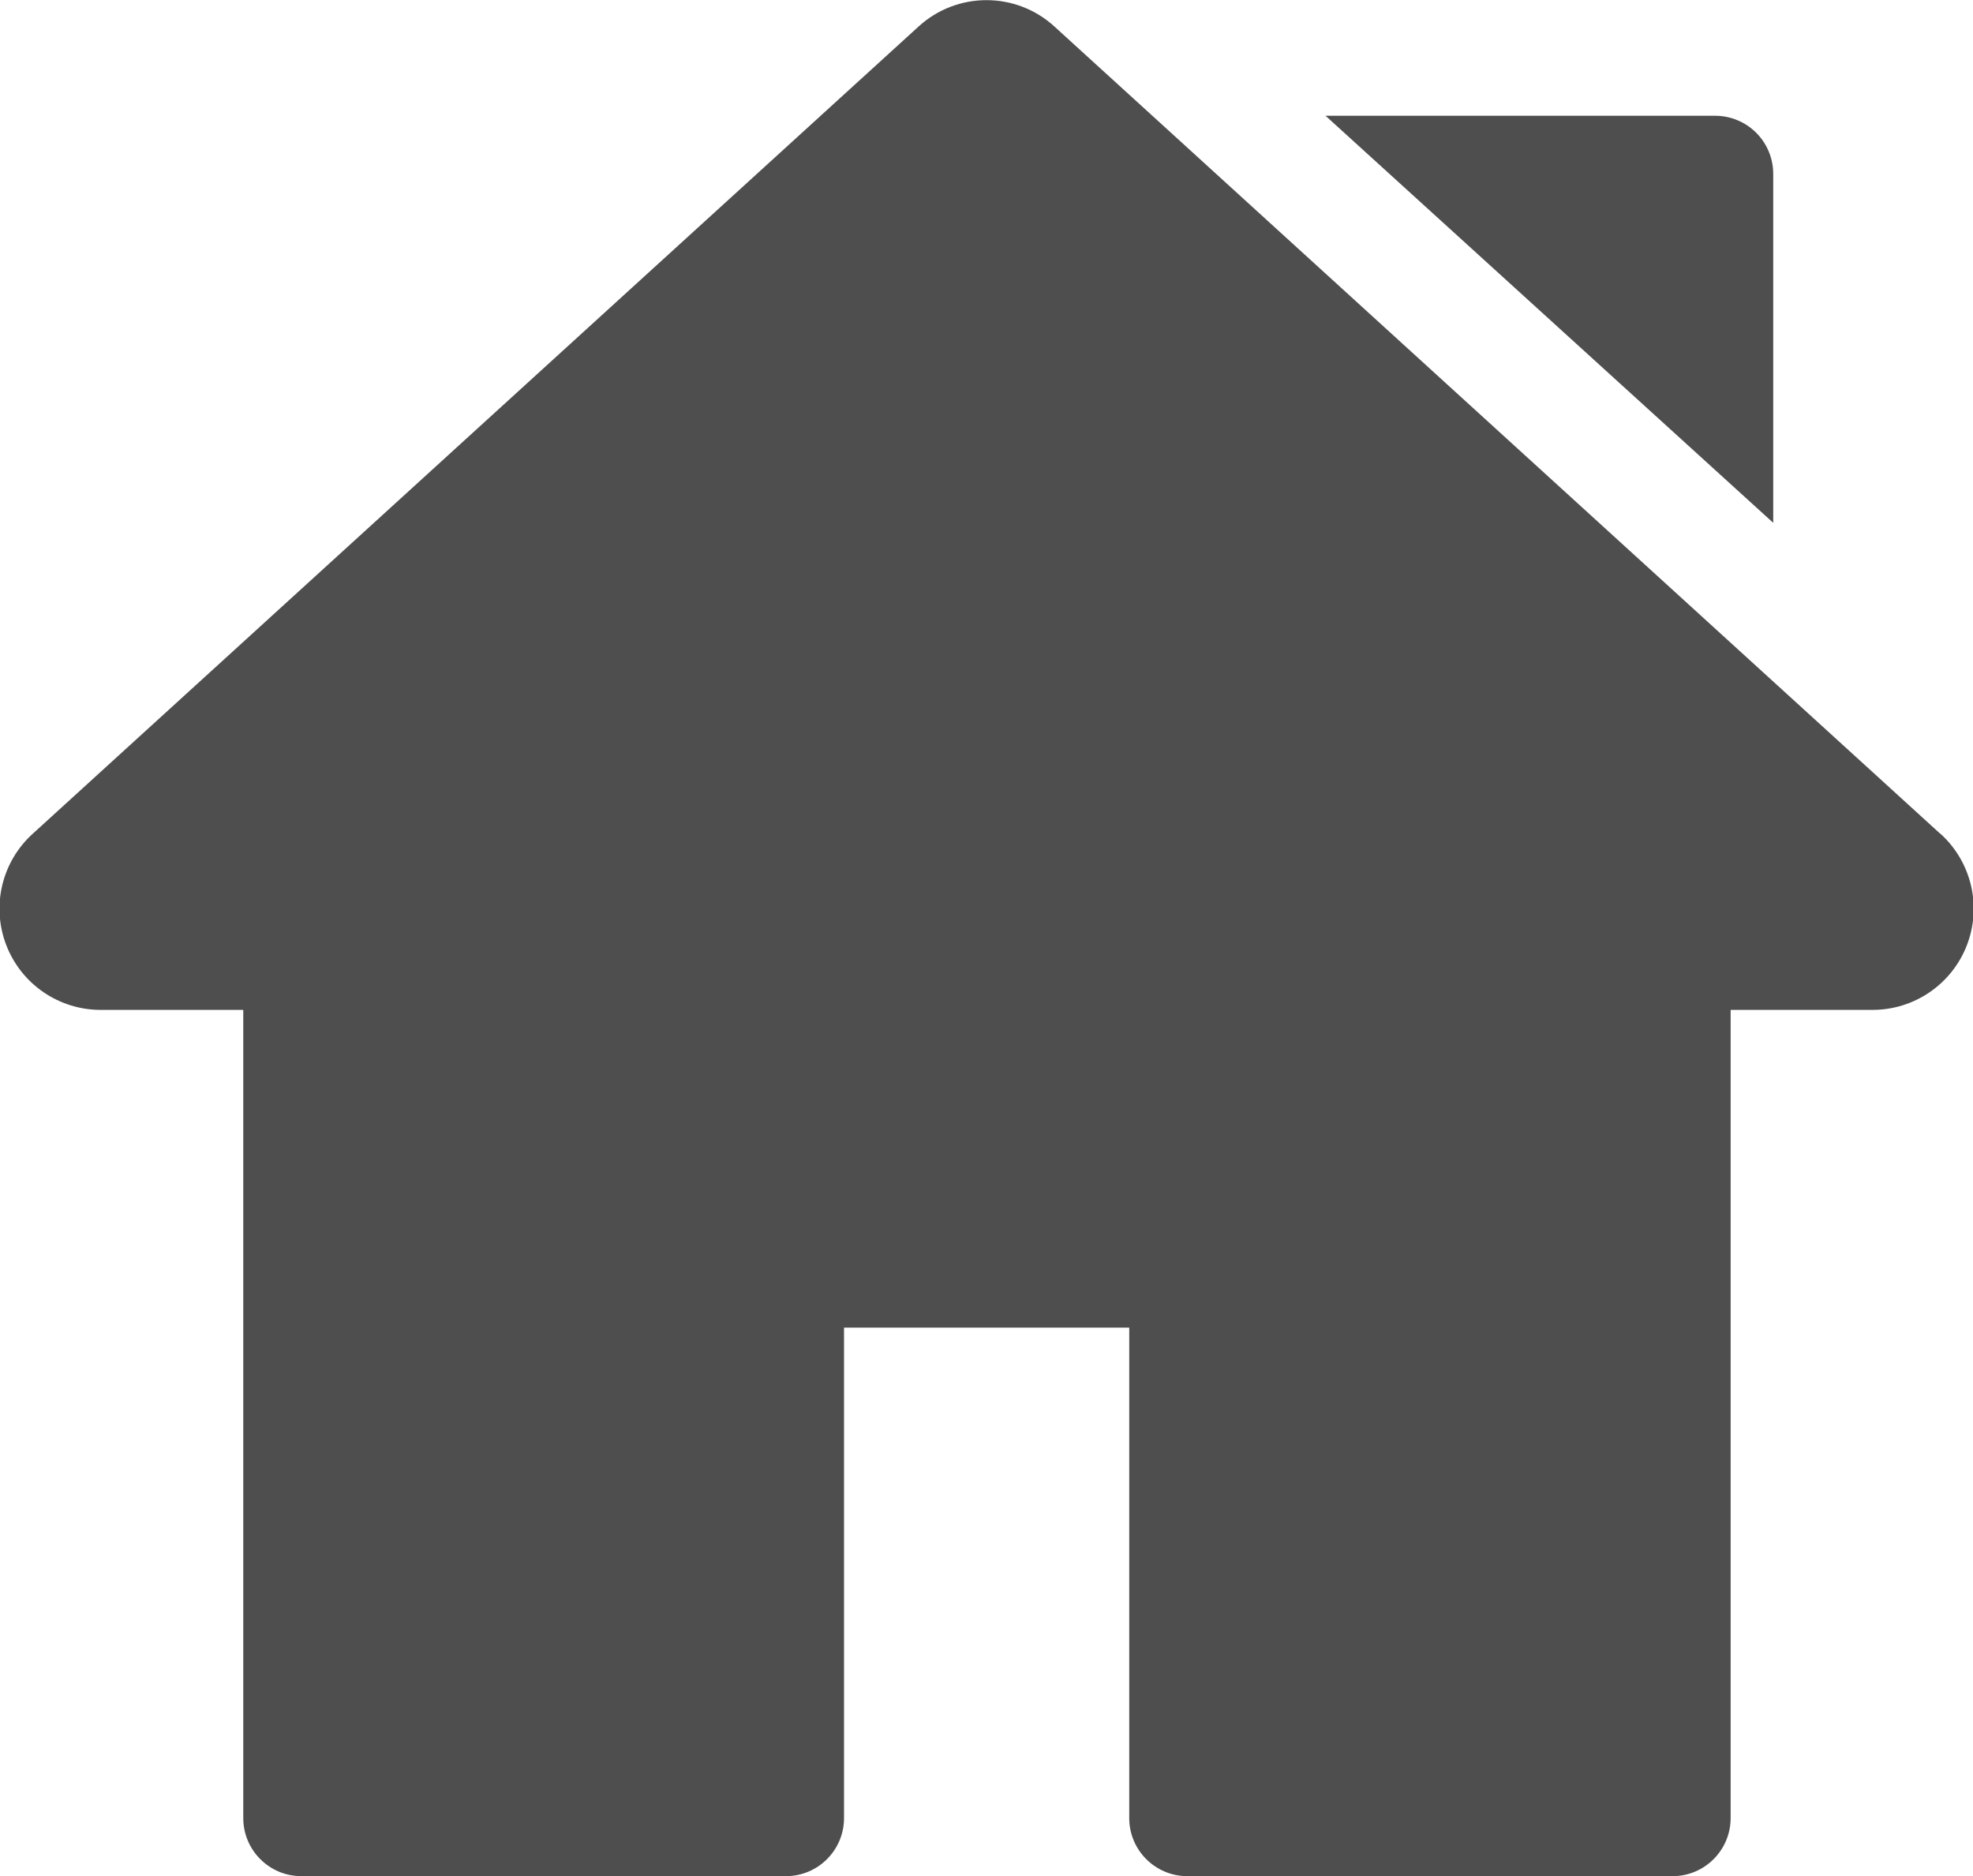
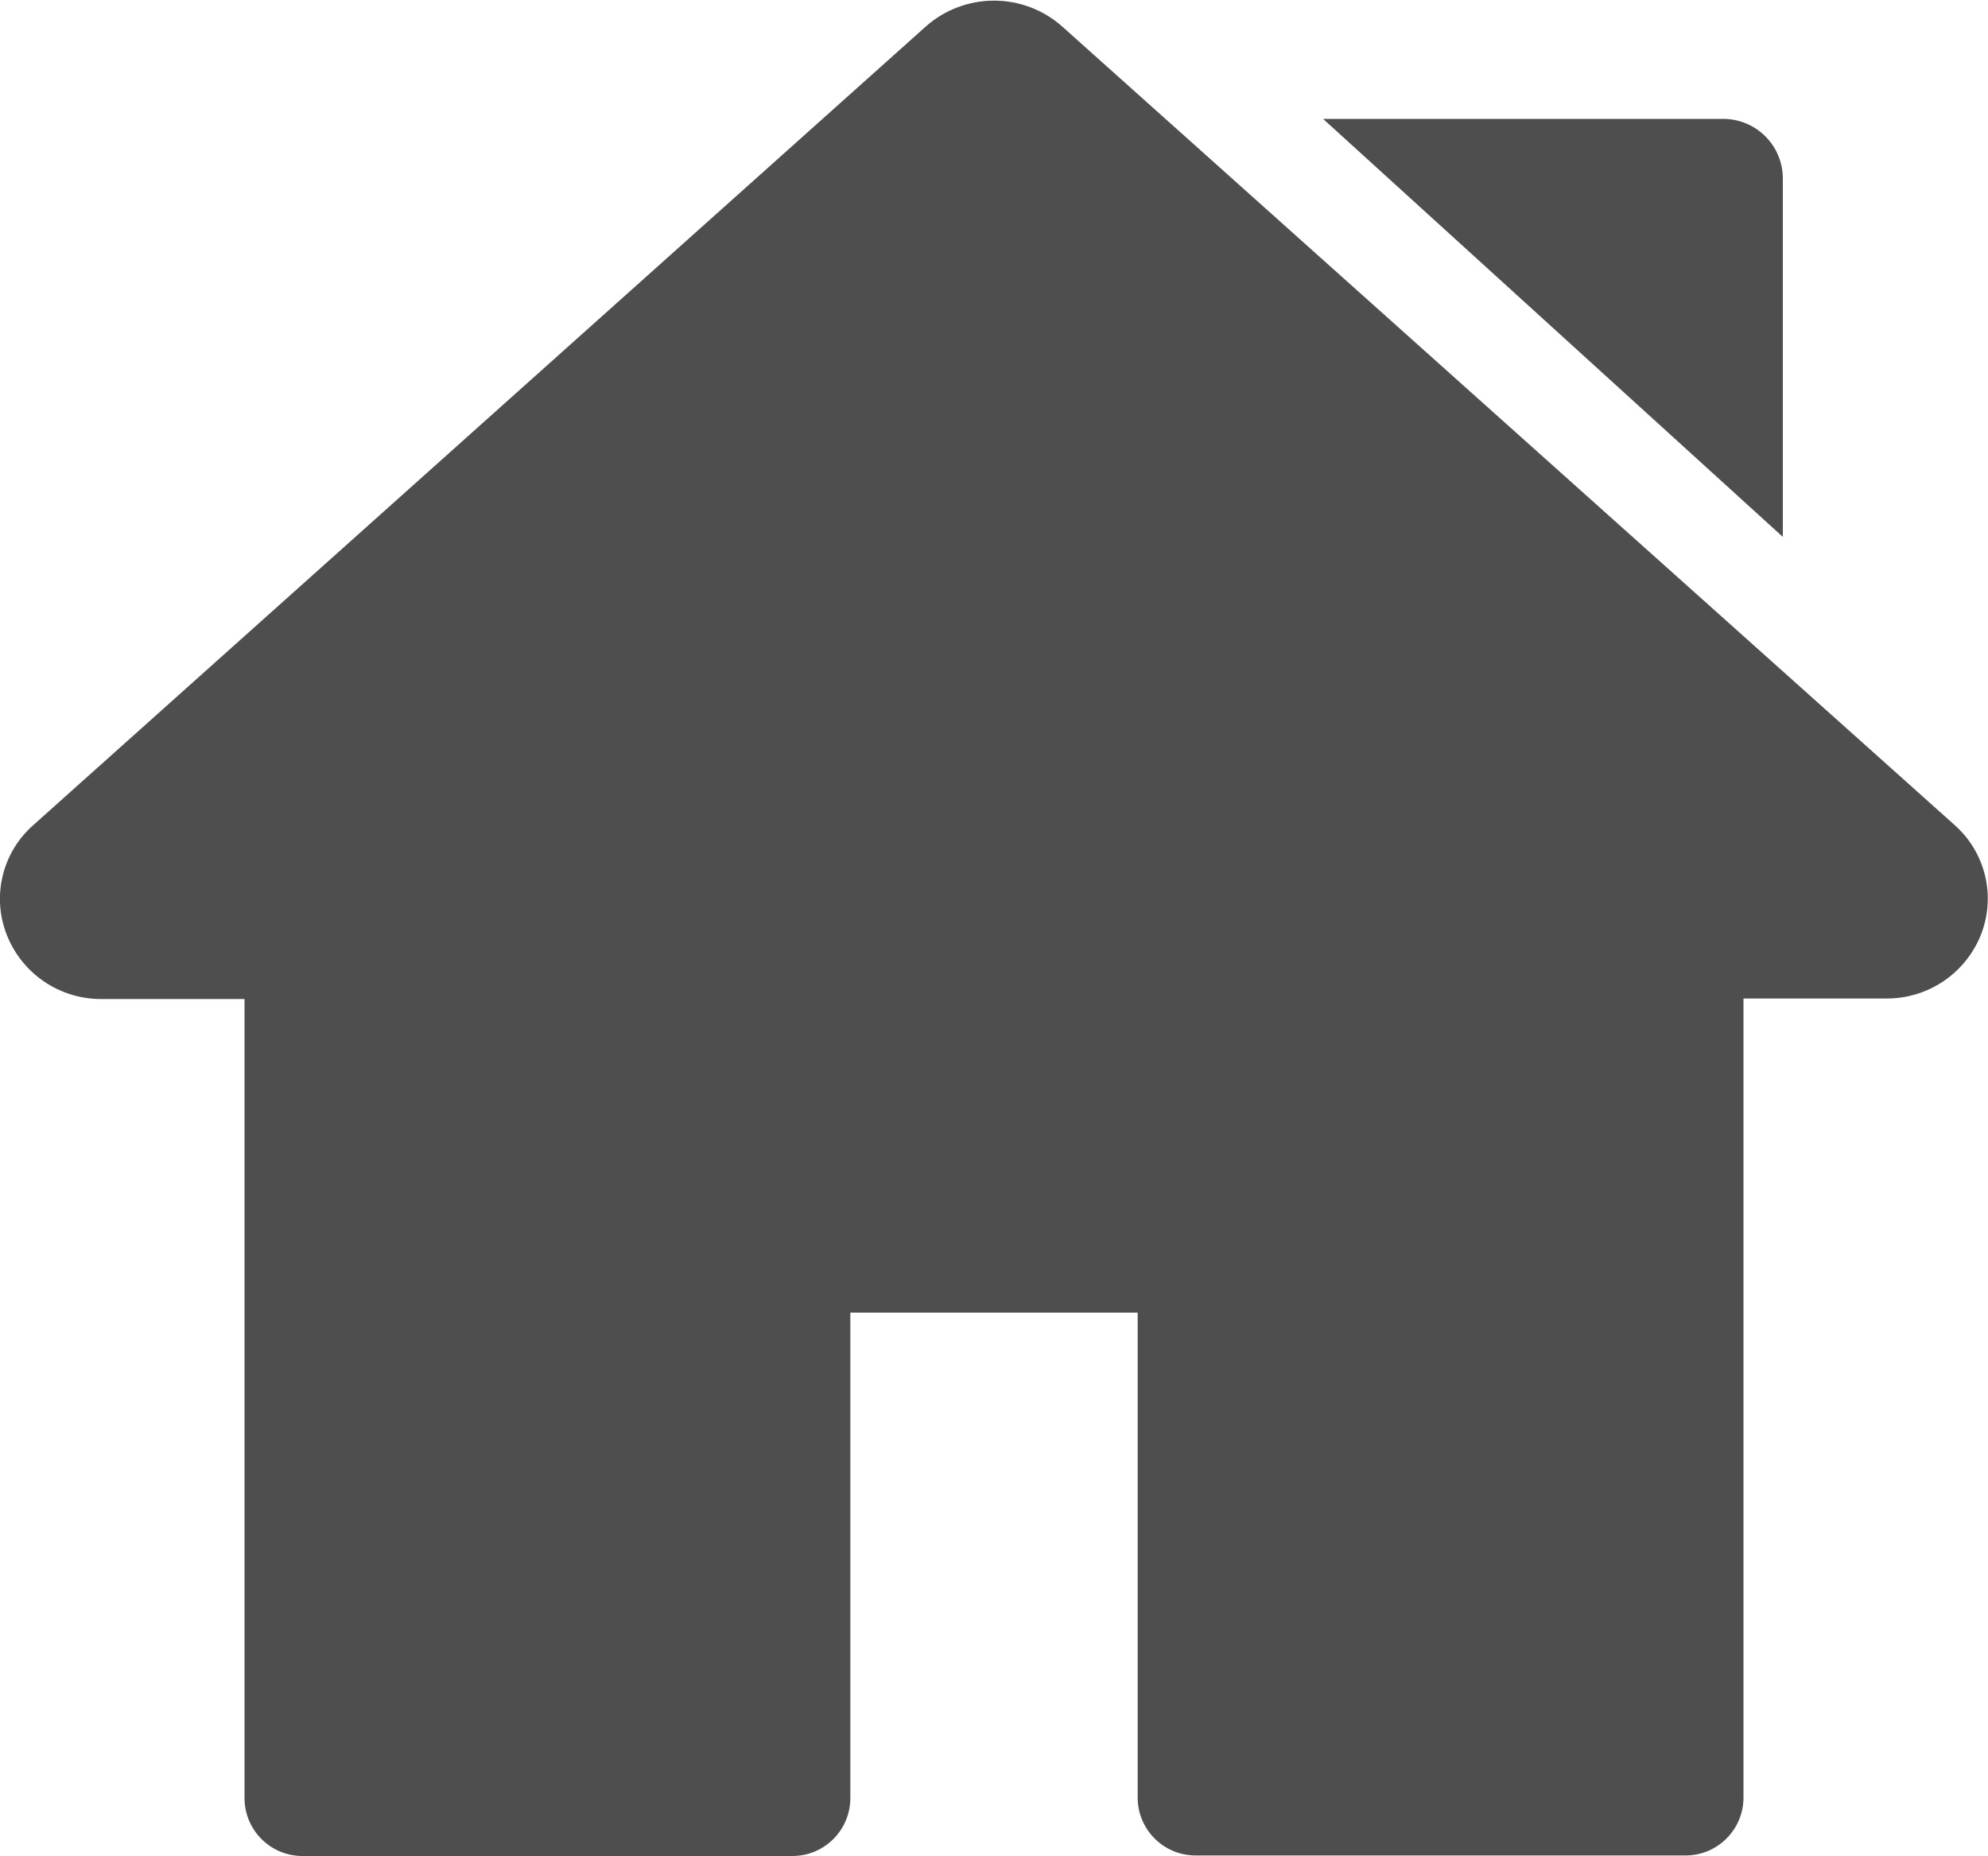
- <svg xmlns="http://www.w3.org/2000/svg" id="home" width="15.288" height="14.531" viewBox="0 0 15.288 14.531">
+ <svg xmlns="http://www.w3.org/2000/svg" id="home" width="15" height="14" viewBox="0 0 15 14">
  <g id="Group_1001" data-name="Group 1001" transform="translate(0 0)">
    <g id="Group_1000" data-name="Group 1000" transform="translate(0 0)">
-       <path id="Path_587" data-name="Path 587" d="M15.031,19.132l-6.859-6.25a.78.78,0,0,0-1.056,0L.257,19.132A.784.784,0,0,0,.785,20.5h1.1v6.262a.45.45,0,0,0,.45.45H6.09a.45.45,0,0,0,.45-.45v-3.8h2.21v3.8a.45.45,0,0,0,.45.45h3.76a.45.45,0,0,0,.45-.45V20.5h1.1a.784.784,0,0,0,.528-1.363Z" transform="translate(0 -12.675)" fill="#4e4e4e" />
+       <path id="Path_587" data-name="Path 587" d="M14.748,18.9l-6.73-6.022a.776.776,0,0,0-1.036,0L.252,18.9a.741.741,0,0,0-.2.831.764.764,0,0,0,.717.482H1.845v6.033a.437.437,0,0,0,.441.433H5.975a.437.437,0,0,0,.441-.433V22.579H8.584v3.663a.437.437,0,0,0,.441.433h3.689a.437.437,0,0,0,.441-.433V20.209H14.23a.764.764,0,0,0,.717-.482A.742.742,0,0,0,14.748,18.9Z" transform="translate(0 -12.675)" fill="#4e4e4e" />
    </g>
  </g>
-   <g id="Group_1003" data-name="Group 1003" transform="translate(10.271 0.897)">
+   <g id="Group_1003" data-name="Group 1003" transform="translate(9.983 0.897)">
    <g id="Group_1002" data-name="Group 1002">
      <path id="Path_588" data-name="Path 588" d="M346.992,42.73h-3.019l3.469,3.154v-2.7A.45.45,0,0,0,346.992,42.73Z" transform="translate(-343.973 -42.73)" fill="#4e4e4e" />
    </g>
  </g>
</svg>
